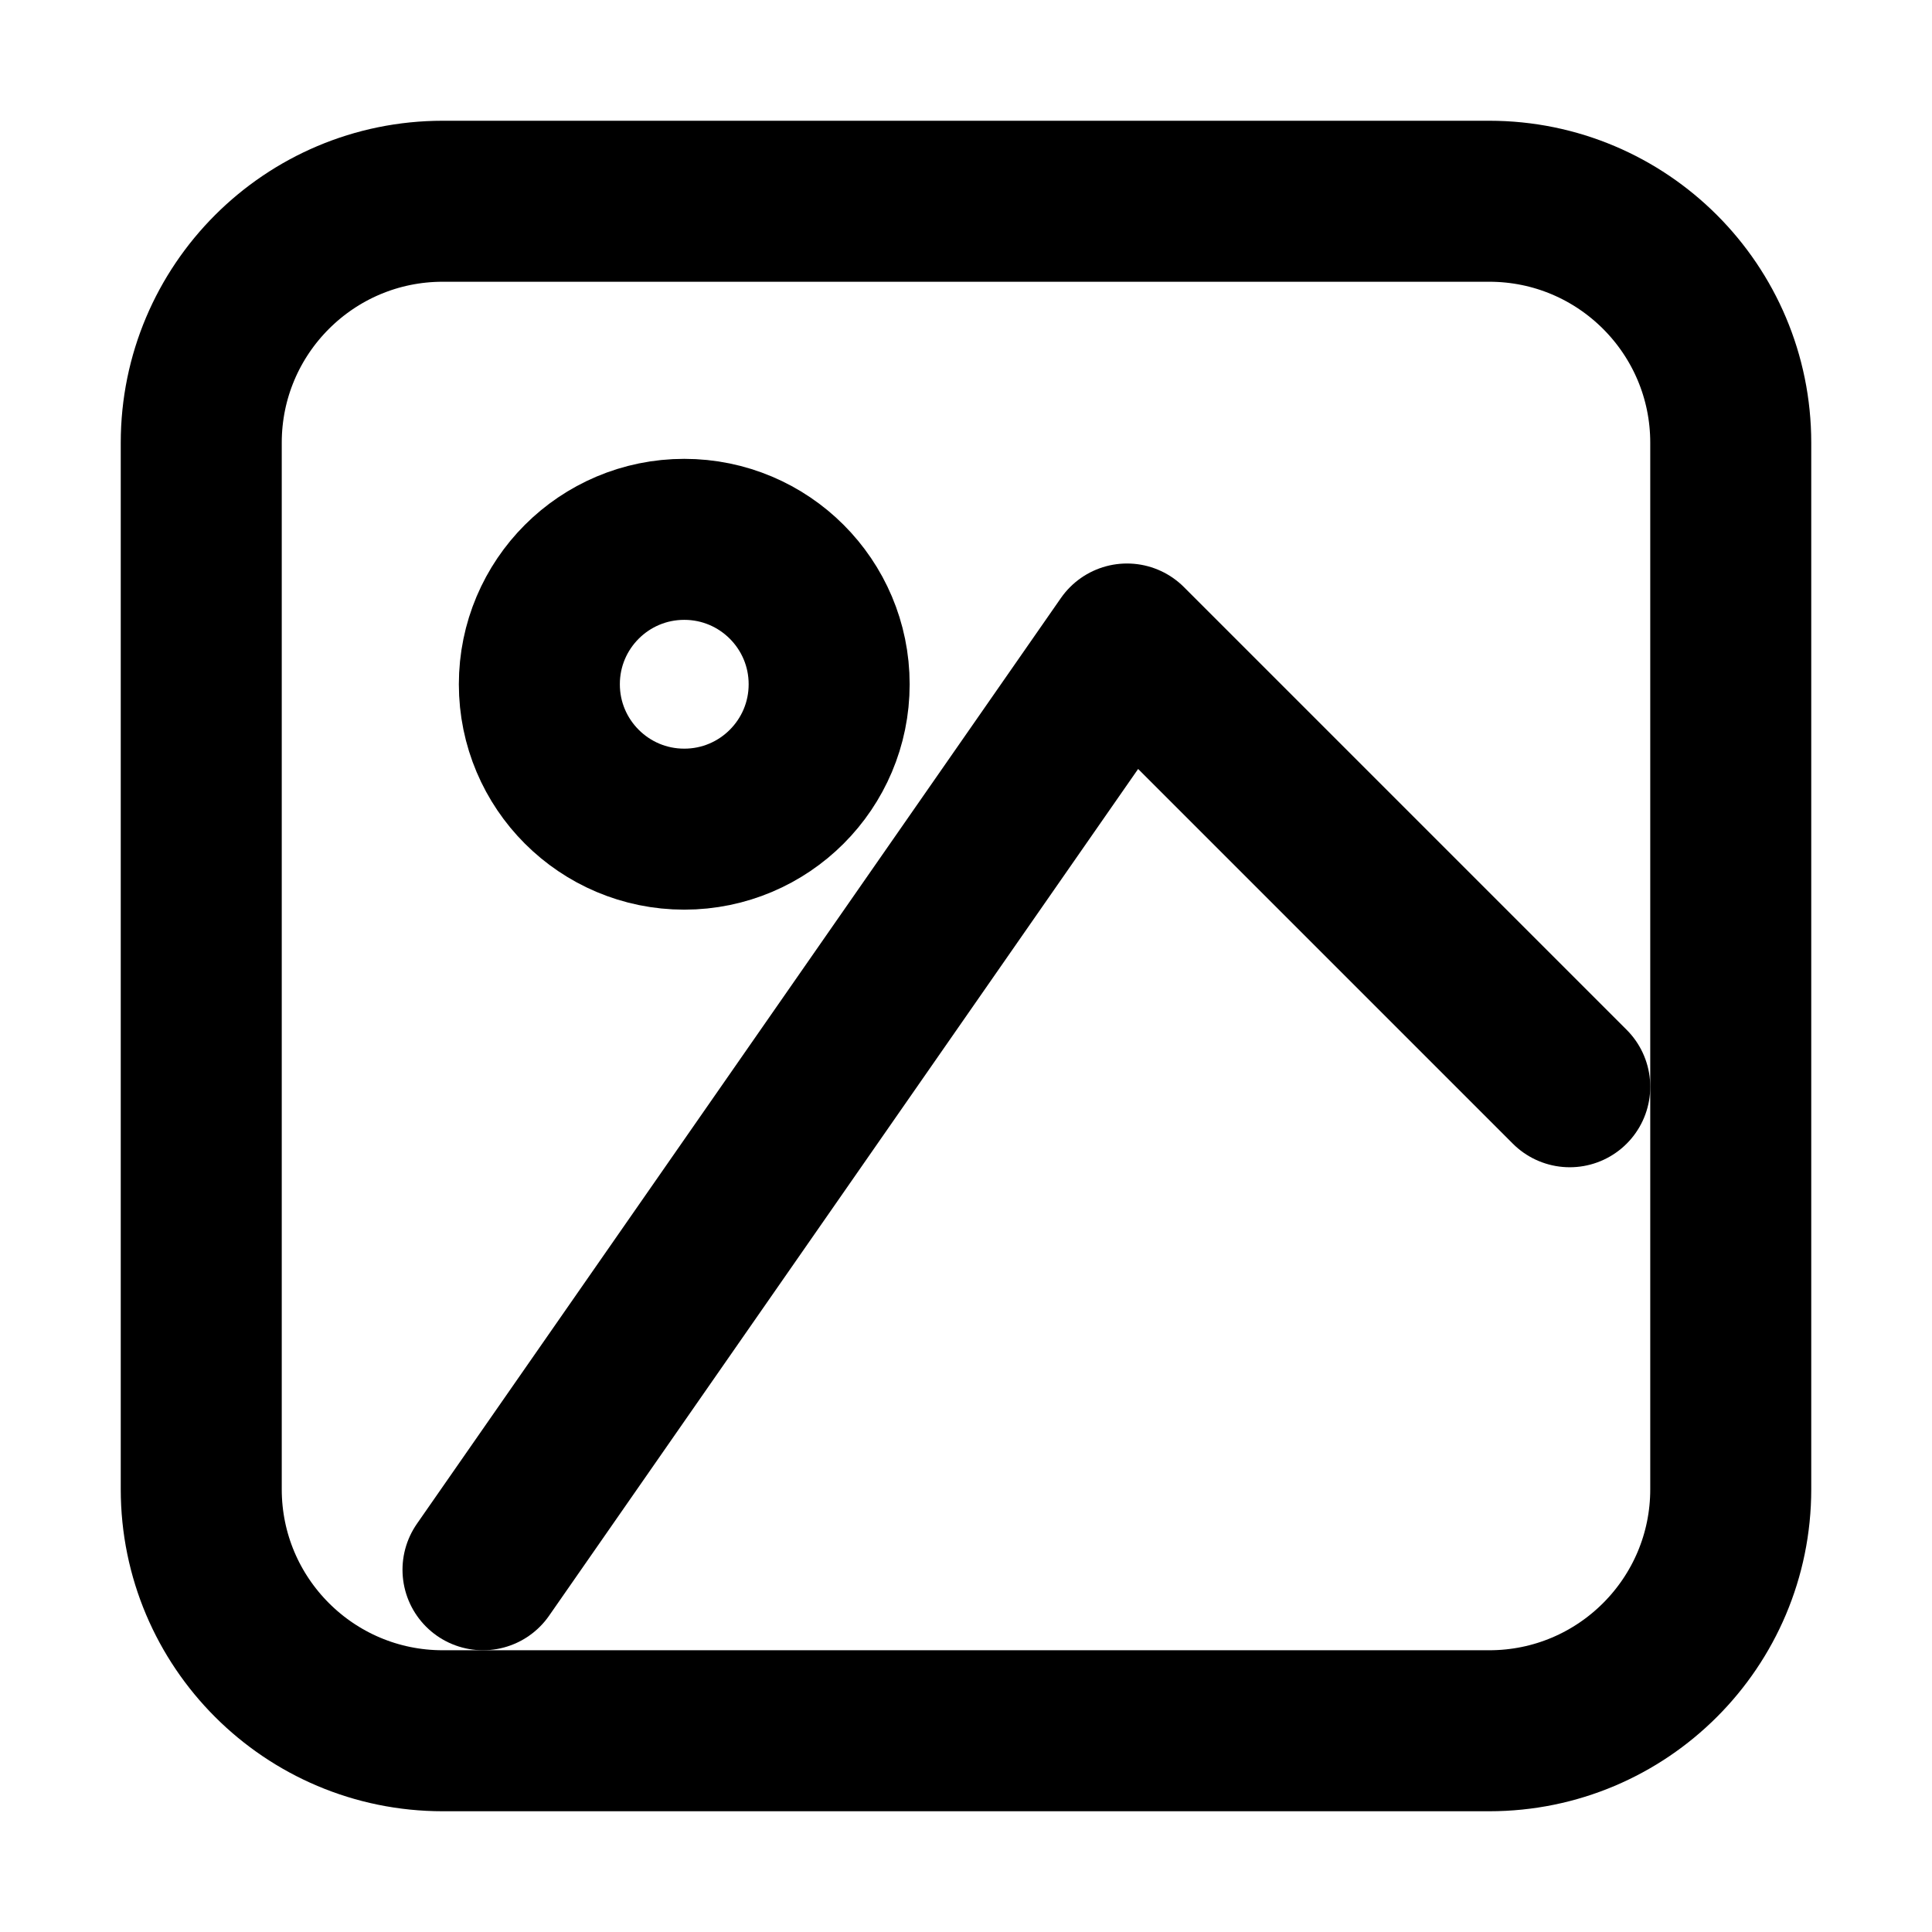
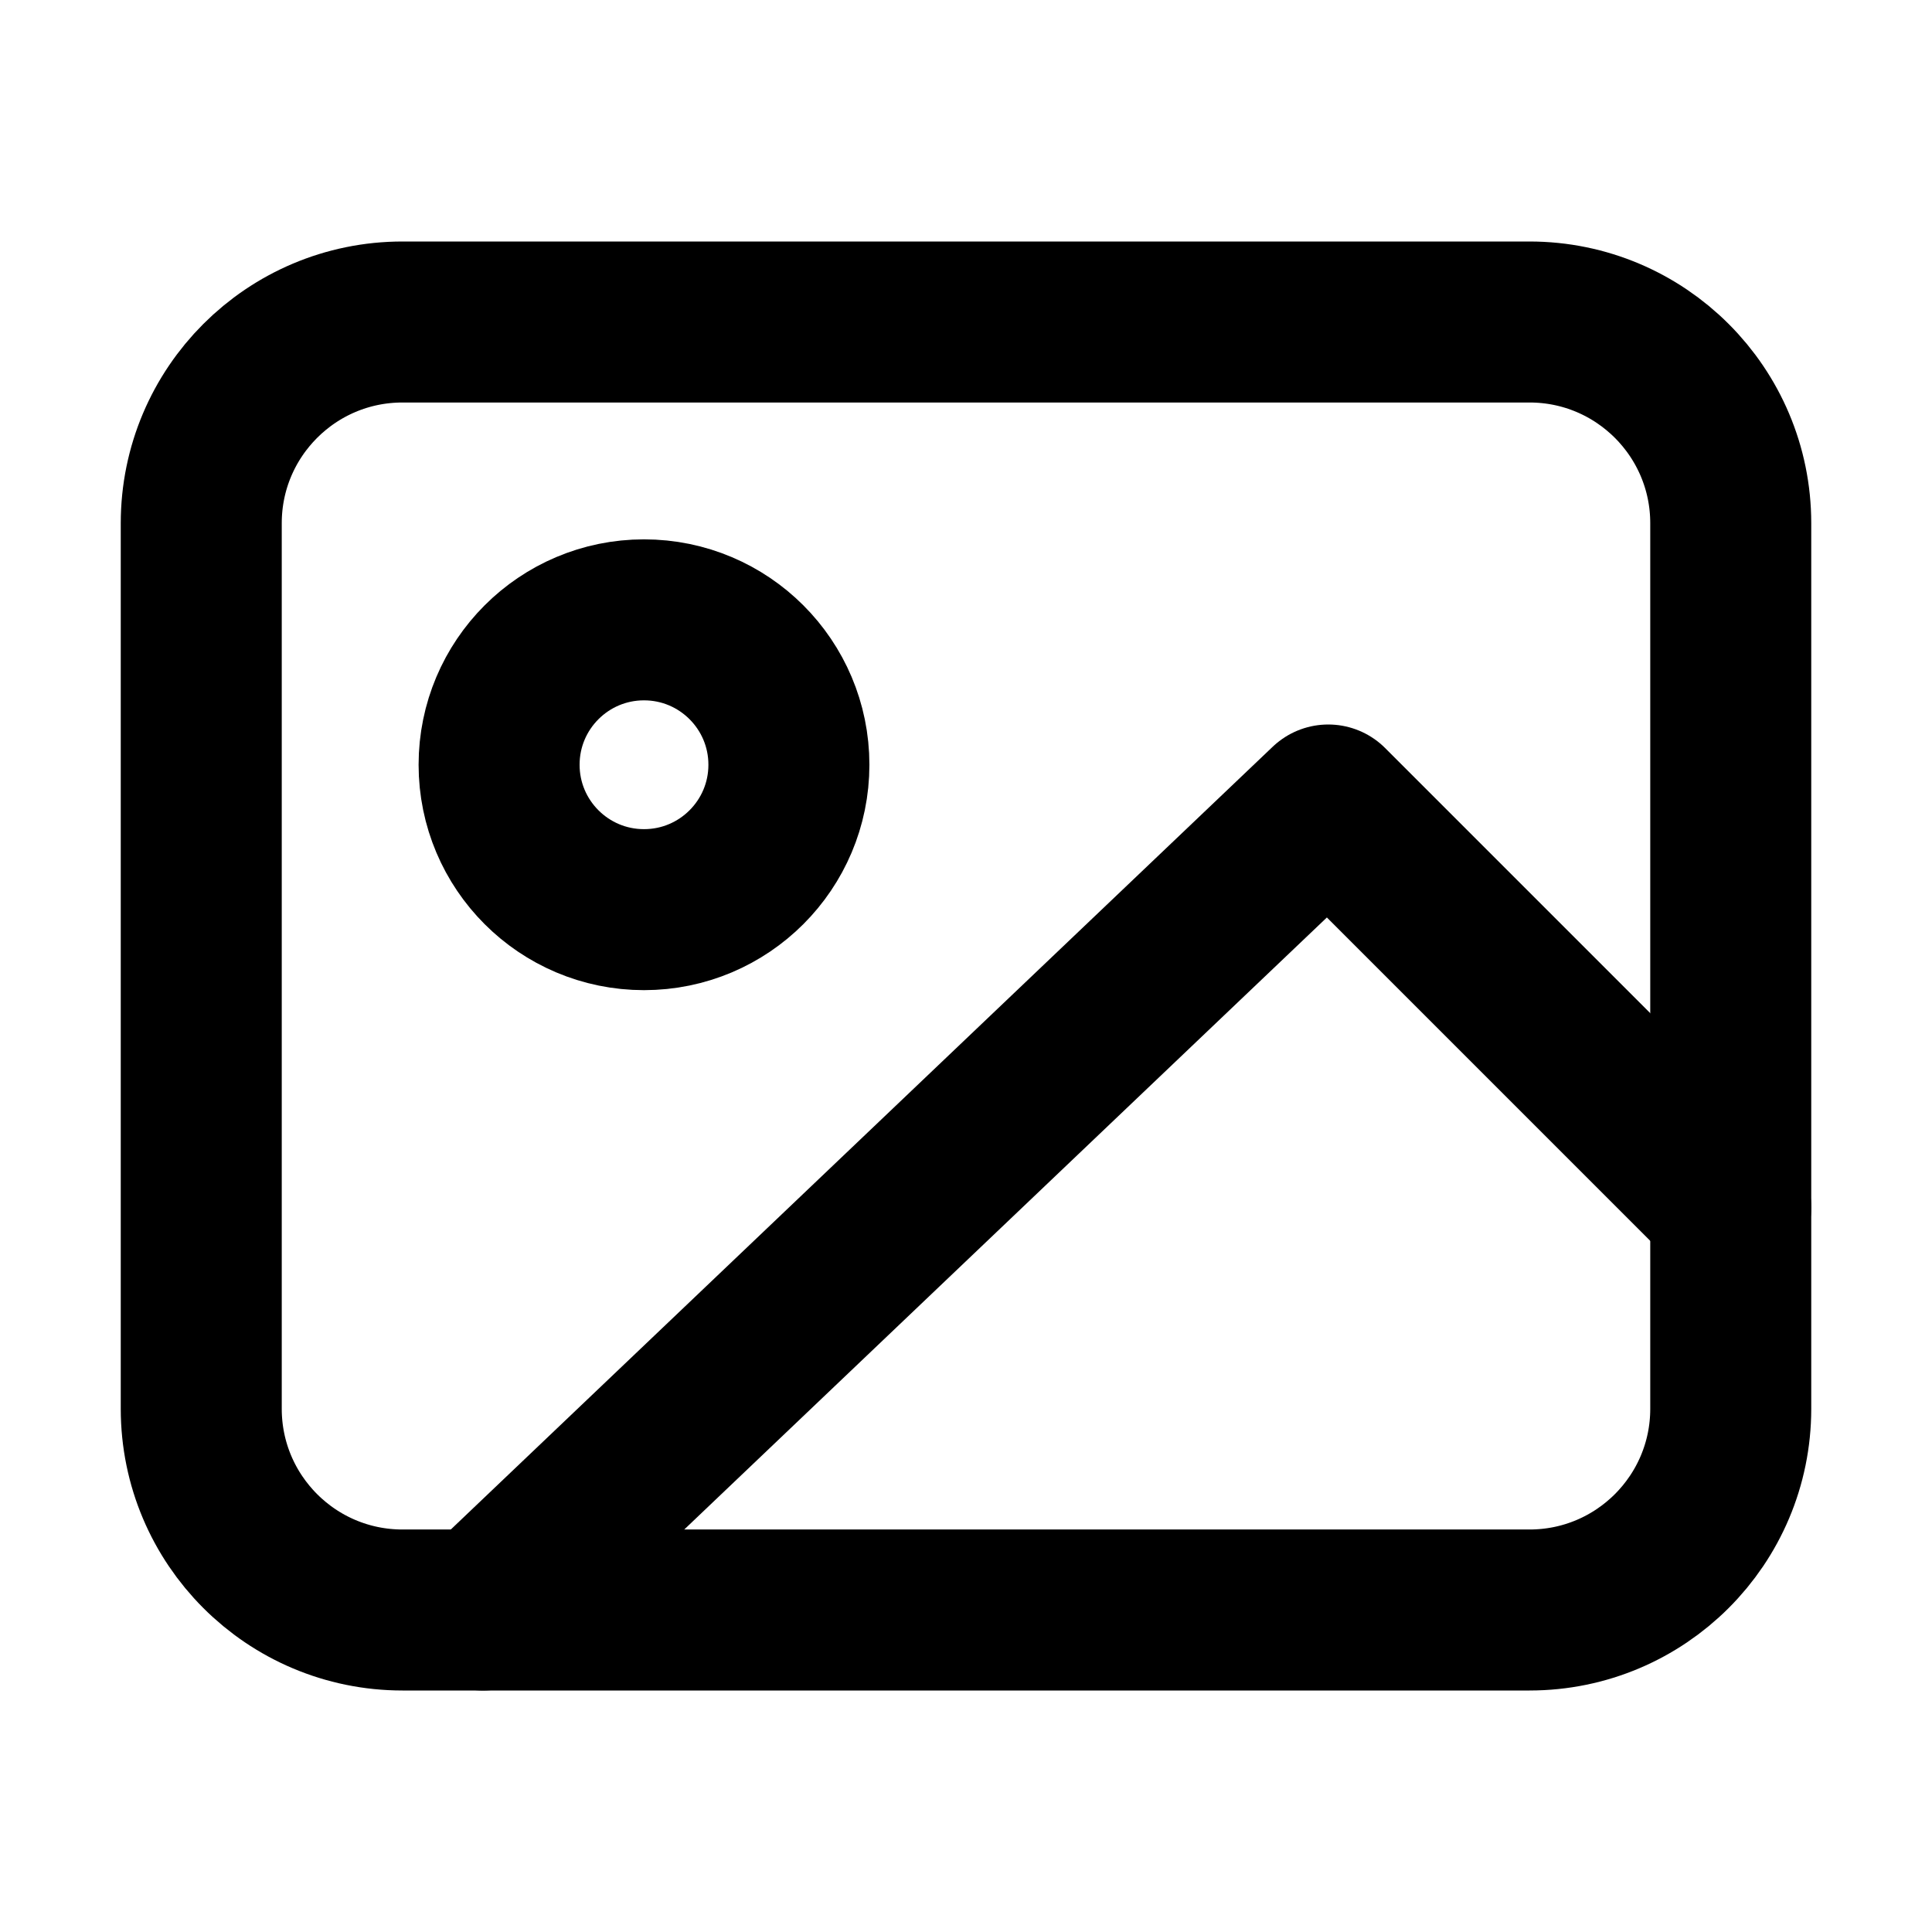
<svg xmlns="http://www.w3.org/2000/svg" viewBox="0 0 24 24" fill="none">
  <g stroke="currentColor" stroke-width="2" stroke-linecap="round" stroke-linejoin="round">
-     <rect x="2.5" y="2.5" width="19" height="19" rx="3" />
-     <circle cx="8.5" cy="8.5" r="1.8" />
-     <path d="m19.5 13.5-5.5-5.5L6 19.5" />
+     <rect x="2.5" y="4" width="19" height="16" rx="2.5" />
+     <circle cx="8" cy="9.5" r="1.8" />
+     <path d="m21.5 15-5-5L6 20" />
  </g>
</svg>
